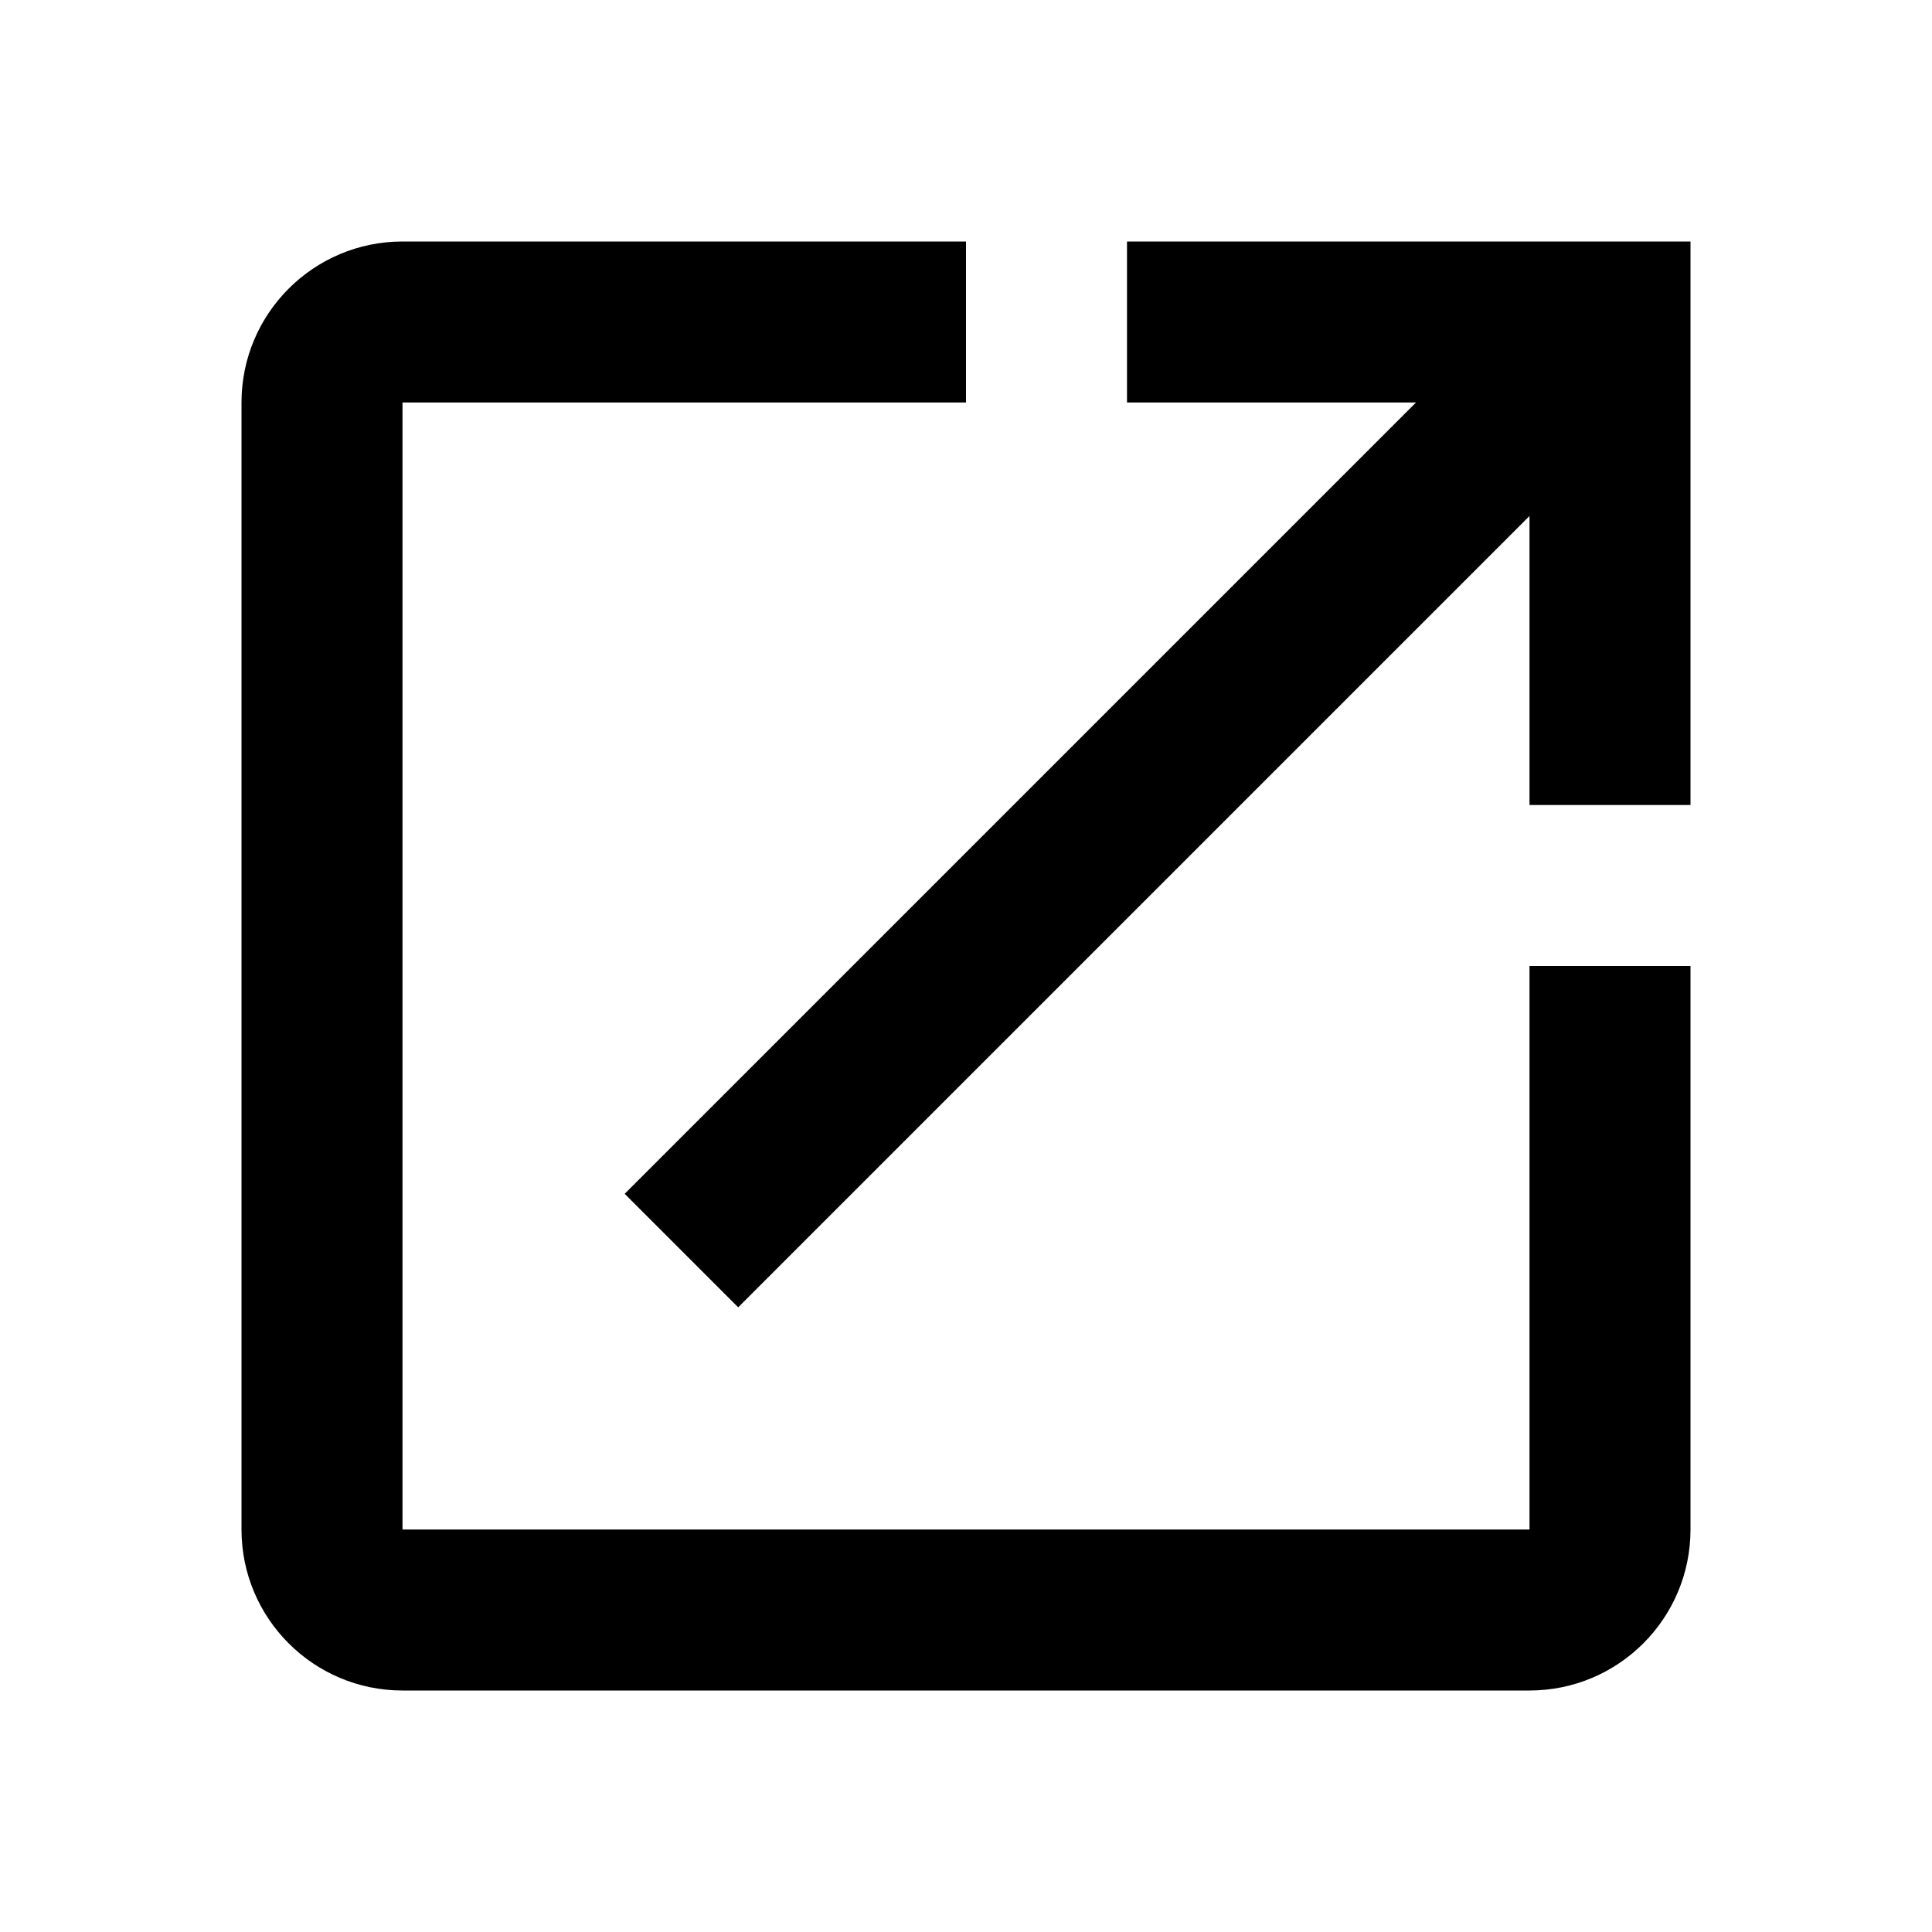
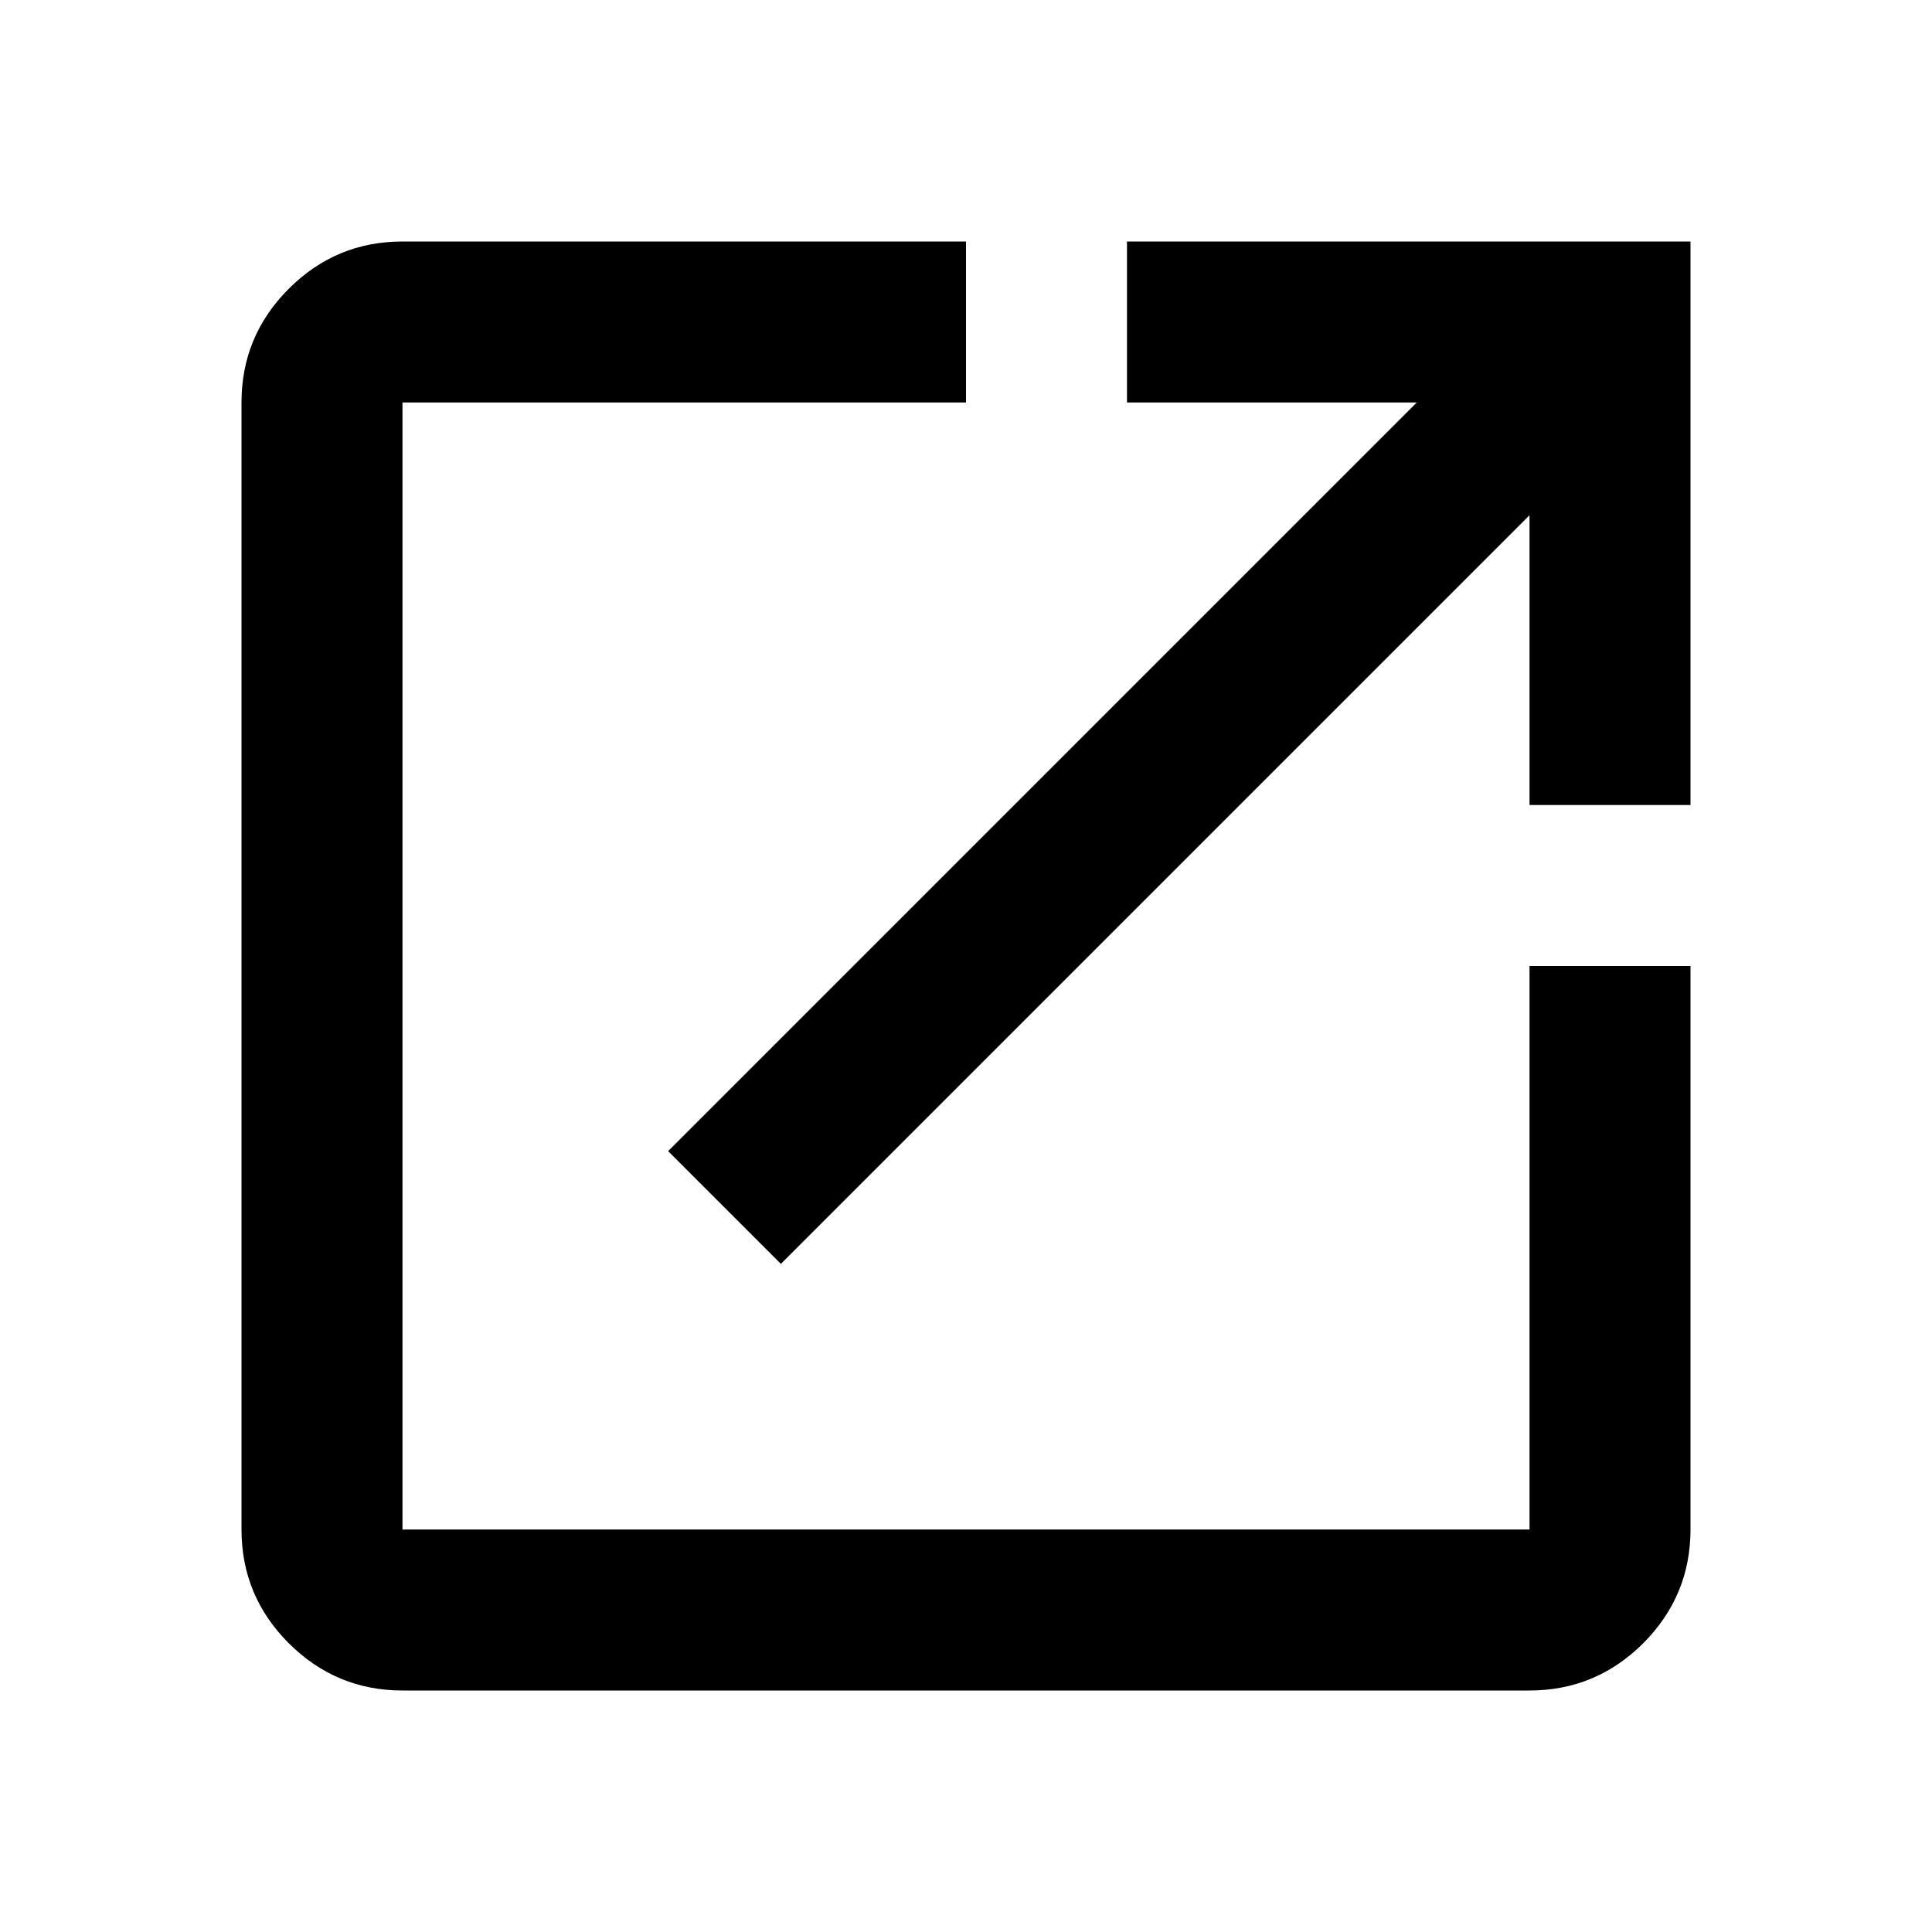
- <svg xmlns="http://www.w3.org/2000/svg" width="28" height="28" viewBox="0 0 24 24" fill="none">
-   <path d="M19 19H5V5h7V3H5a2 2 0 00-2 2v14a2 2 0 002 2h14a2 2 0 002-2v-7h-2v7zM14 3v2h3.59l-9.83 9.83 1.41 1.41L19 6.41V10h2V3h-7z" fill="currentColor" />
+ <svg xmlns="http://www.w3.org/2000/svg" width="28" height="28" viewBox="0 0 28 28" fill="none">
+   <mask id="mask0" style="mask-type:alpha" maskUnits="userSpaceOnUse" x="0" y="0" width="28" height="28">
+     <rect width="28" height="28" fill="#D9D9D9" />
+   </mask>
+   <g mask="url(#mask0)">
+     <path d="M5.833 24.5C5.192 24.5 4.642 24.271 4.185 23.815C3.728 23.358 3.5 22.808 3.5 22.167V5.833C3.5 5.192 3.728 4.642 4.185 4.185C4.642 3.728 5.192 3.5 5.833 3.5H14V5.833H5.833V22.167H22.167V14H24.5V22.167C24.5 22.808 24.271 23.358 23.815 23.815C23.358 24.271 22.808 24.5 22.167 24.5H5.833ZM11.317 18.317L9.683 16.683L20.533 5.833H16.333V3.5H24.5V11.667H22.167V7.467L11.317 18.317Z" fill="currentColor" />
+   </g>
</svg>
